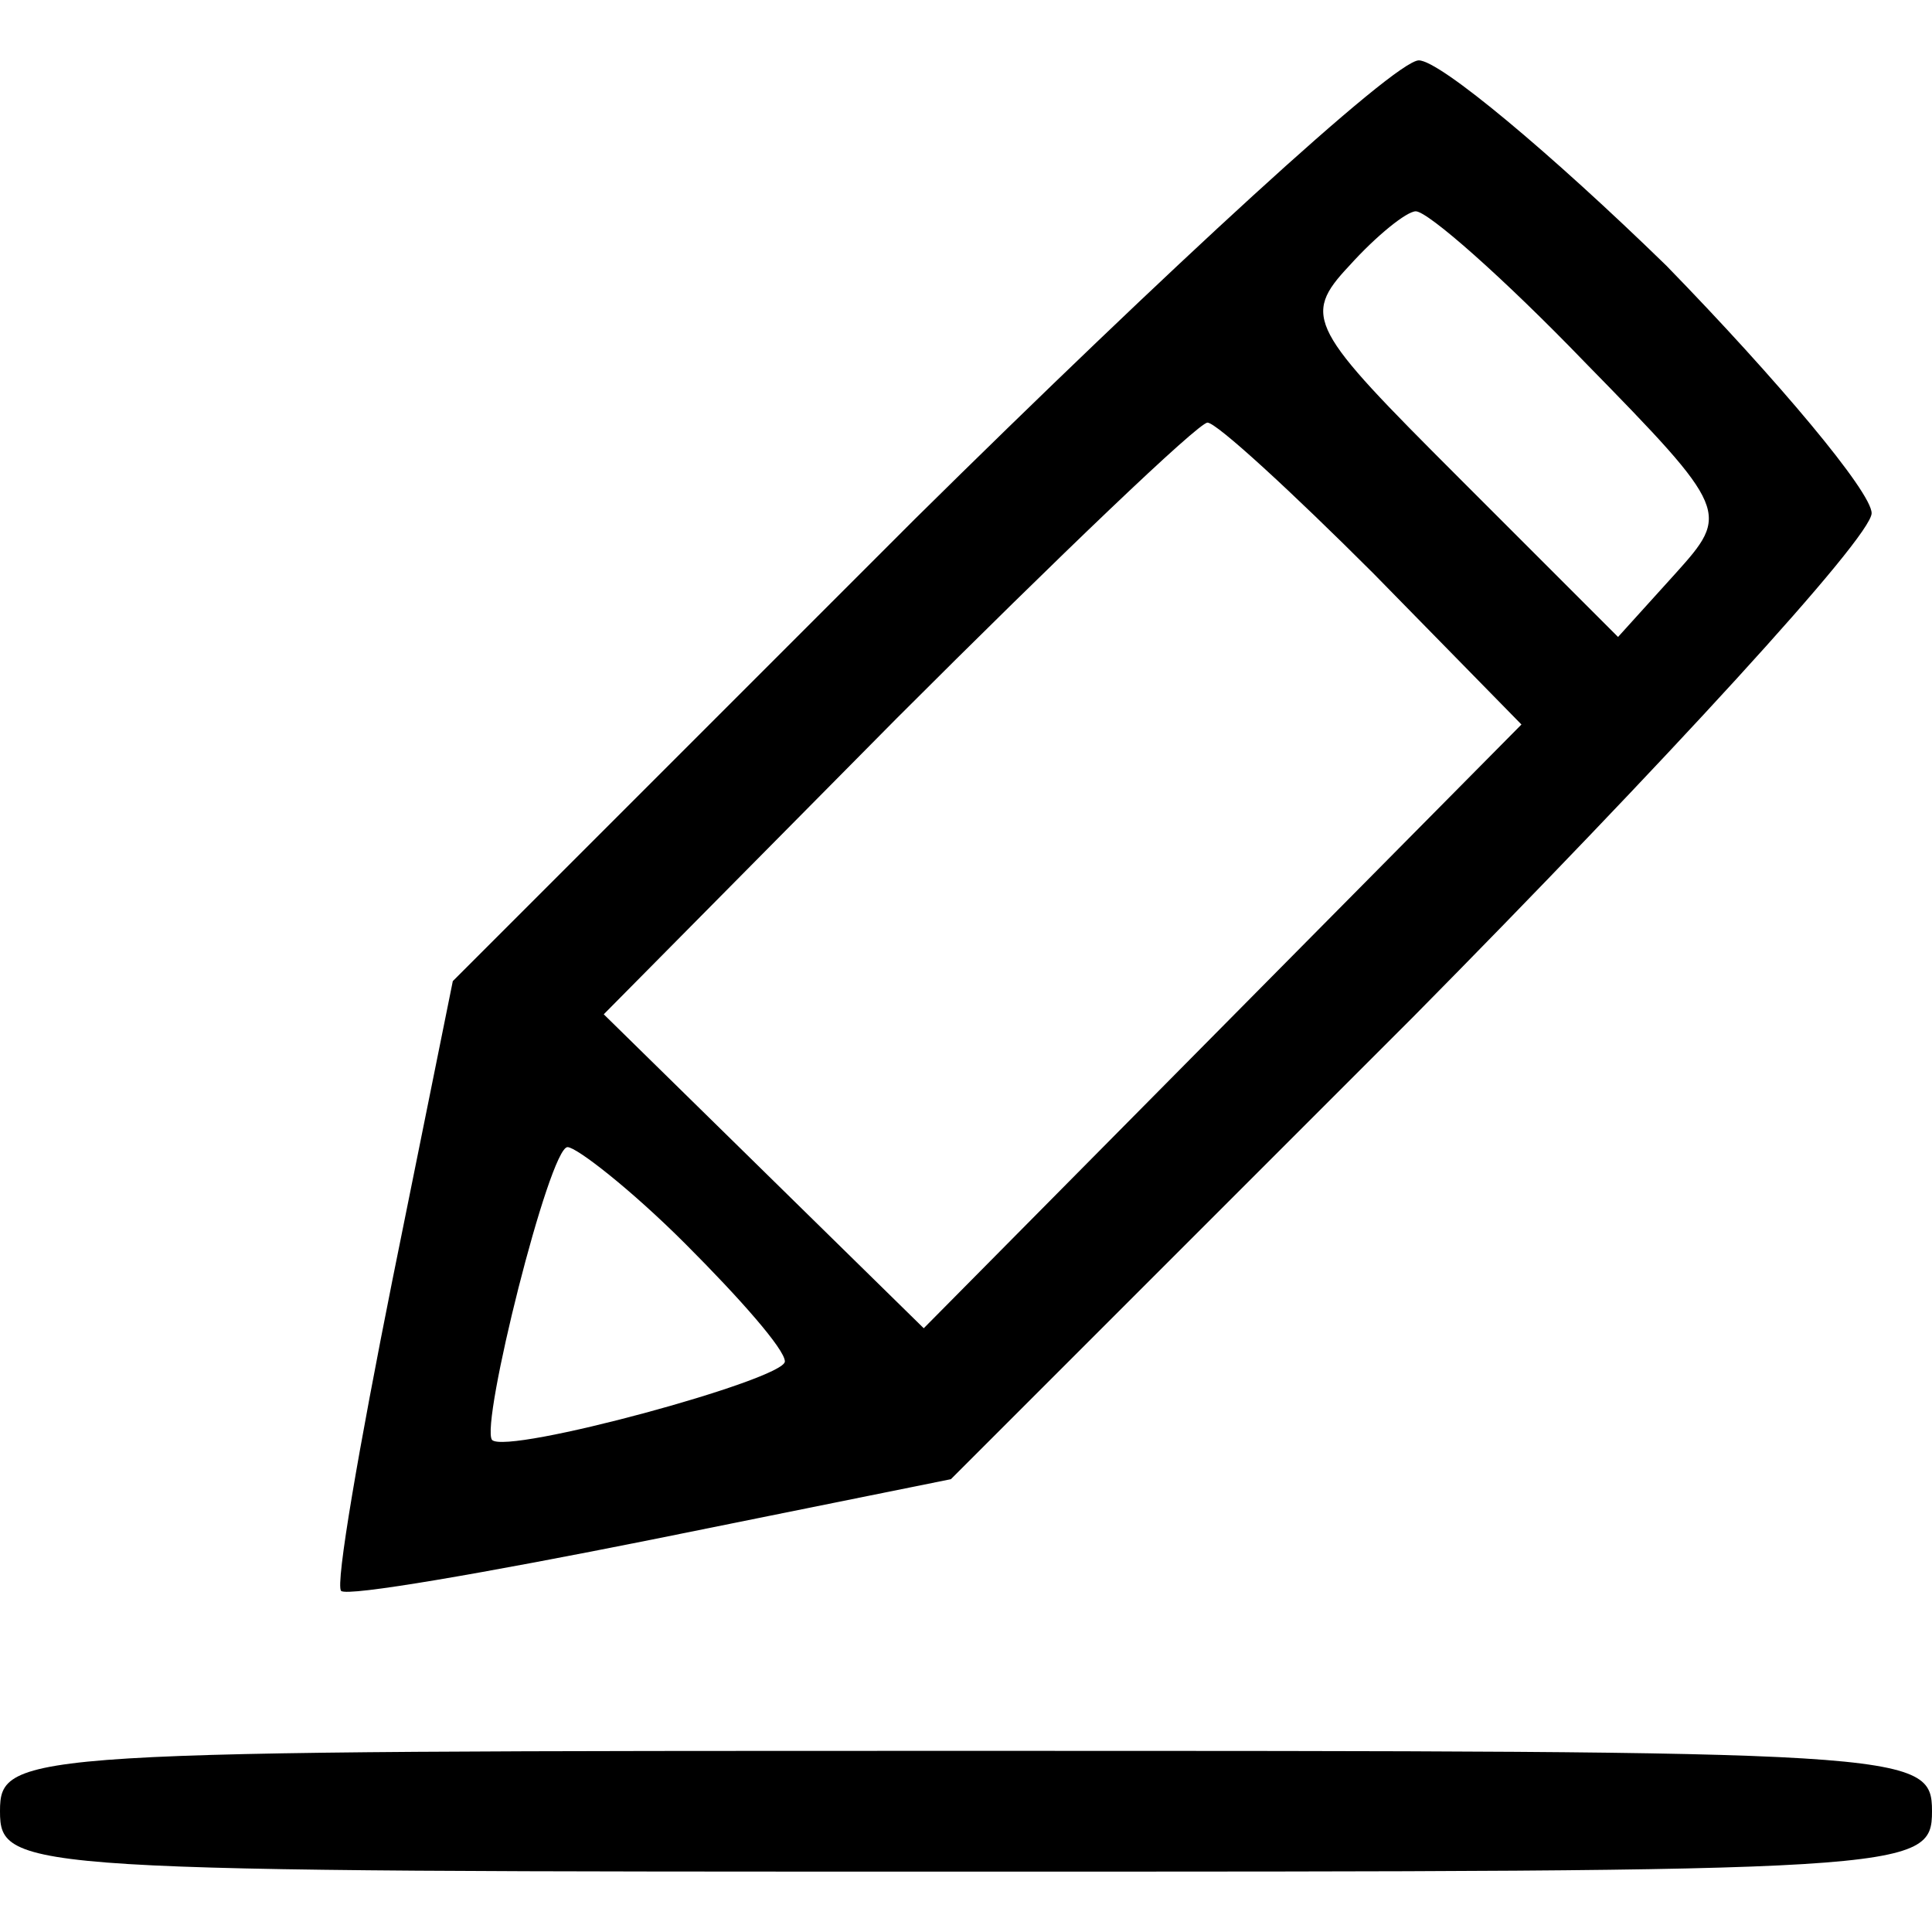
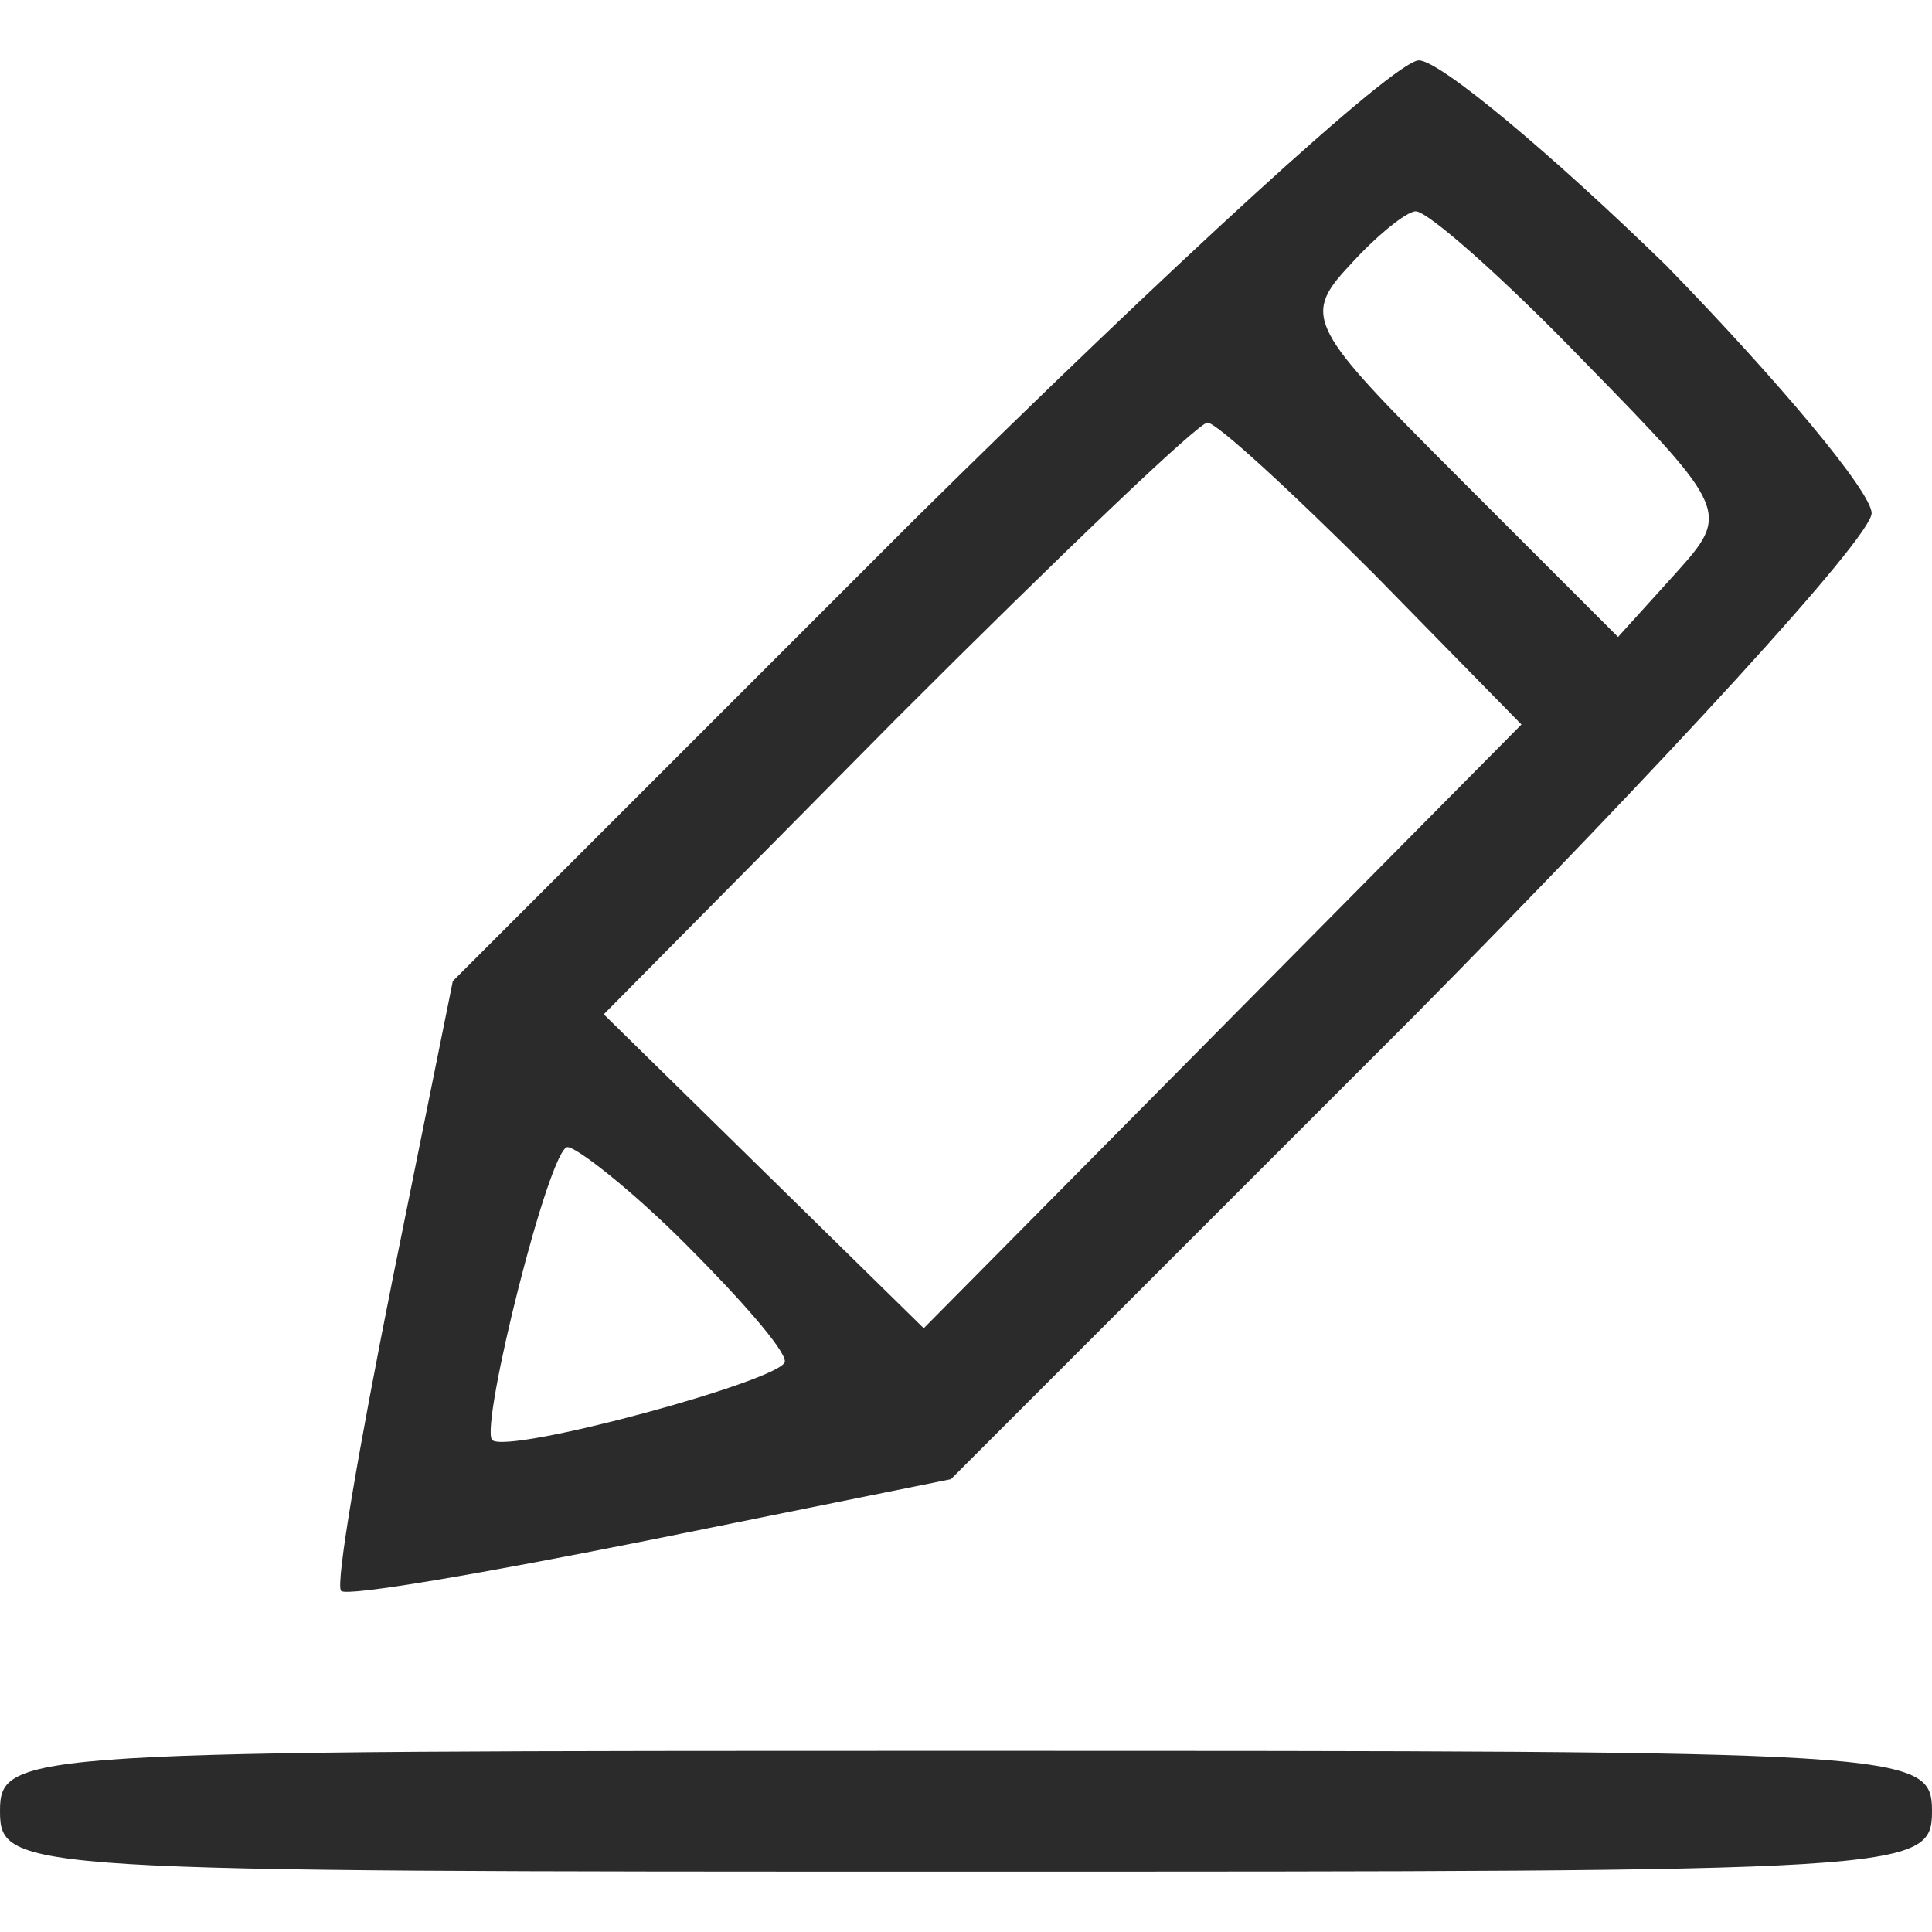
- <svg xmlns="http://www.w3.org/2000/svg" version="1.0" width="64pt" height="64pt" viewBox="0 0 64 64" preserveAspectRatio="xMidYMid meet">
-   <g transform="translate(0,64) scale(0.1,-0.1)" fill="#000000" stroke="none">
-     <path d="M303 468 l-153 -153 -20 -99 c-11 -55 -19 -101 -17 -103 2 -2 48 6 103 17 l99 20 153 153 c83 84 152 159 152 167 0 7 -31 44 -68 82 -38 37 -75 68 -82 68 -8 0 -83 -69 -167 -152z m222 52 c48 -49 48 -50 30 -70 l-19 -21 -53 53 c-49 49 -52 53 -36 70 9 10 19 18 22 18 4 0 29 -22 56 -50z m-70 -70 l49 -50 -99 -100 -99 -100 -53 52 -53 52 97 98 c54 54 100 98 103 98 3 0 28 -23 55 -50z m-228 -222 c18 -18 33 -35 33 -39 0 -6 -92 -31 -97 -26 -4 5 19 97 25 97 3 0 21 -14 39 -32z" />
-     <path d="M0 40 c0 -20 7 -20 320 -20 313 0 320 0 320 20 0 20 -7 20 -320 20 -313 0 -320 0 -320 -20z" />
+ <svg xmlns="http://www.w3.org/2000/svg" version="1.1" width="64pt" height="64pt" viewBox="0,0,256,256">
+   <g fill="#2b2b2b" fill-rule="nonzero" stroke="none" stroke-width="1" stroke-linecap="butt" stroke-linejoin="miter" stroke-miterlimit="10" stroke-dasharray="" stroke-dashoffset="0" font-family="none" font-weight="none" font-size="none" text-anchor="none" style="mix-blend-mode: normal">
+     <g transform="scale(4,4)">
+       <g transform="translate(0,64) scale(0.1,-0.1)">
+         <path d="M303,468l-153,-153l-20,-99c-11,-55 -19,-101 -17,-103c2,-2 48,6 103,17l99,20l153,153c83,84 152,159 152,167c0,7 -31,44 -68,82c-38,37 -75,68 -82,68c-8,0 -83,-69 -167,-152zM525,520c48,-49 48,-50 30,-70l-19,-21l-53,53c-49,49 -52,53 -36,70c9,10 19,18 22,18c4,0 29,-22 56,-50zM455,450l49,-50l-99,-100l-99,-100l-53,52l-53,52l97,98c54,54 100,98 103,98c3,0 28,-23 55,-50zM227,228c18,-18 33,-35 33,-39c0,-6 -92,-31 -97,-26c-4,5 19,97 25,97c3,0 21,-14 39,-32z" />
+         <path d="M0,40c0,-20 7,-20 320,-20c313,0 320,0 320,20c0,20 -7,20 -320,20c-313,0 -320,0 -320,-20z" />
+       </g>
+     </g>
  </g>
</svg>
